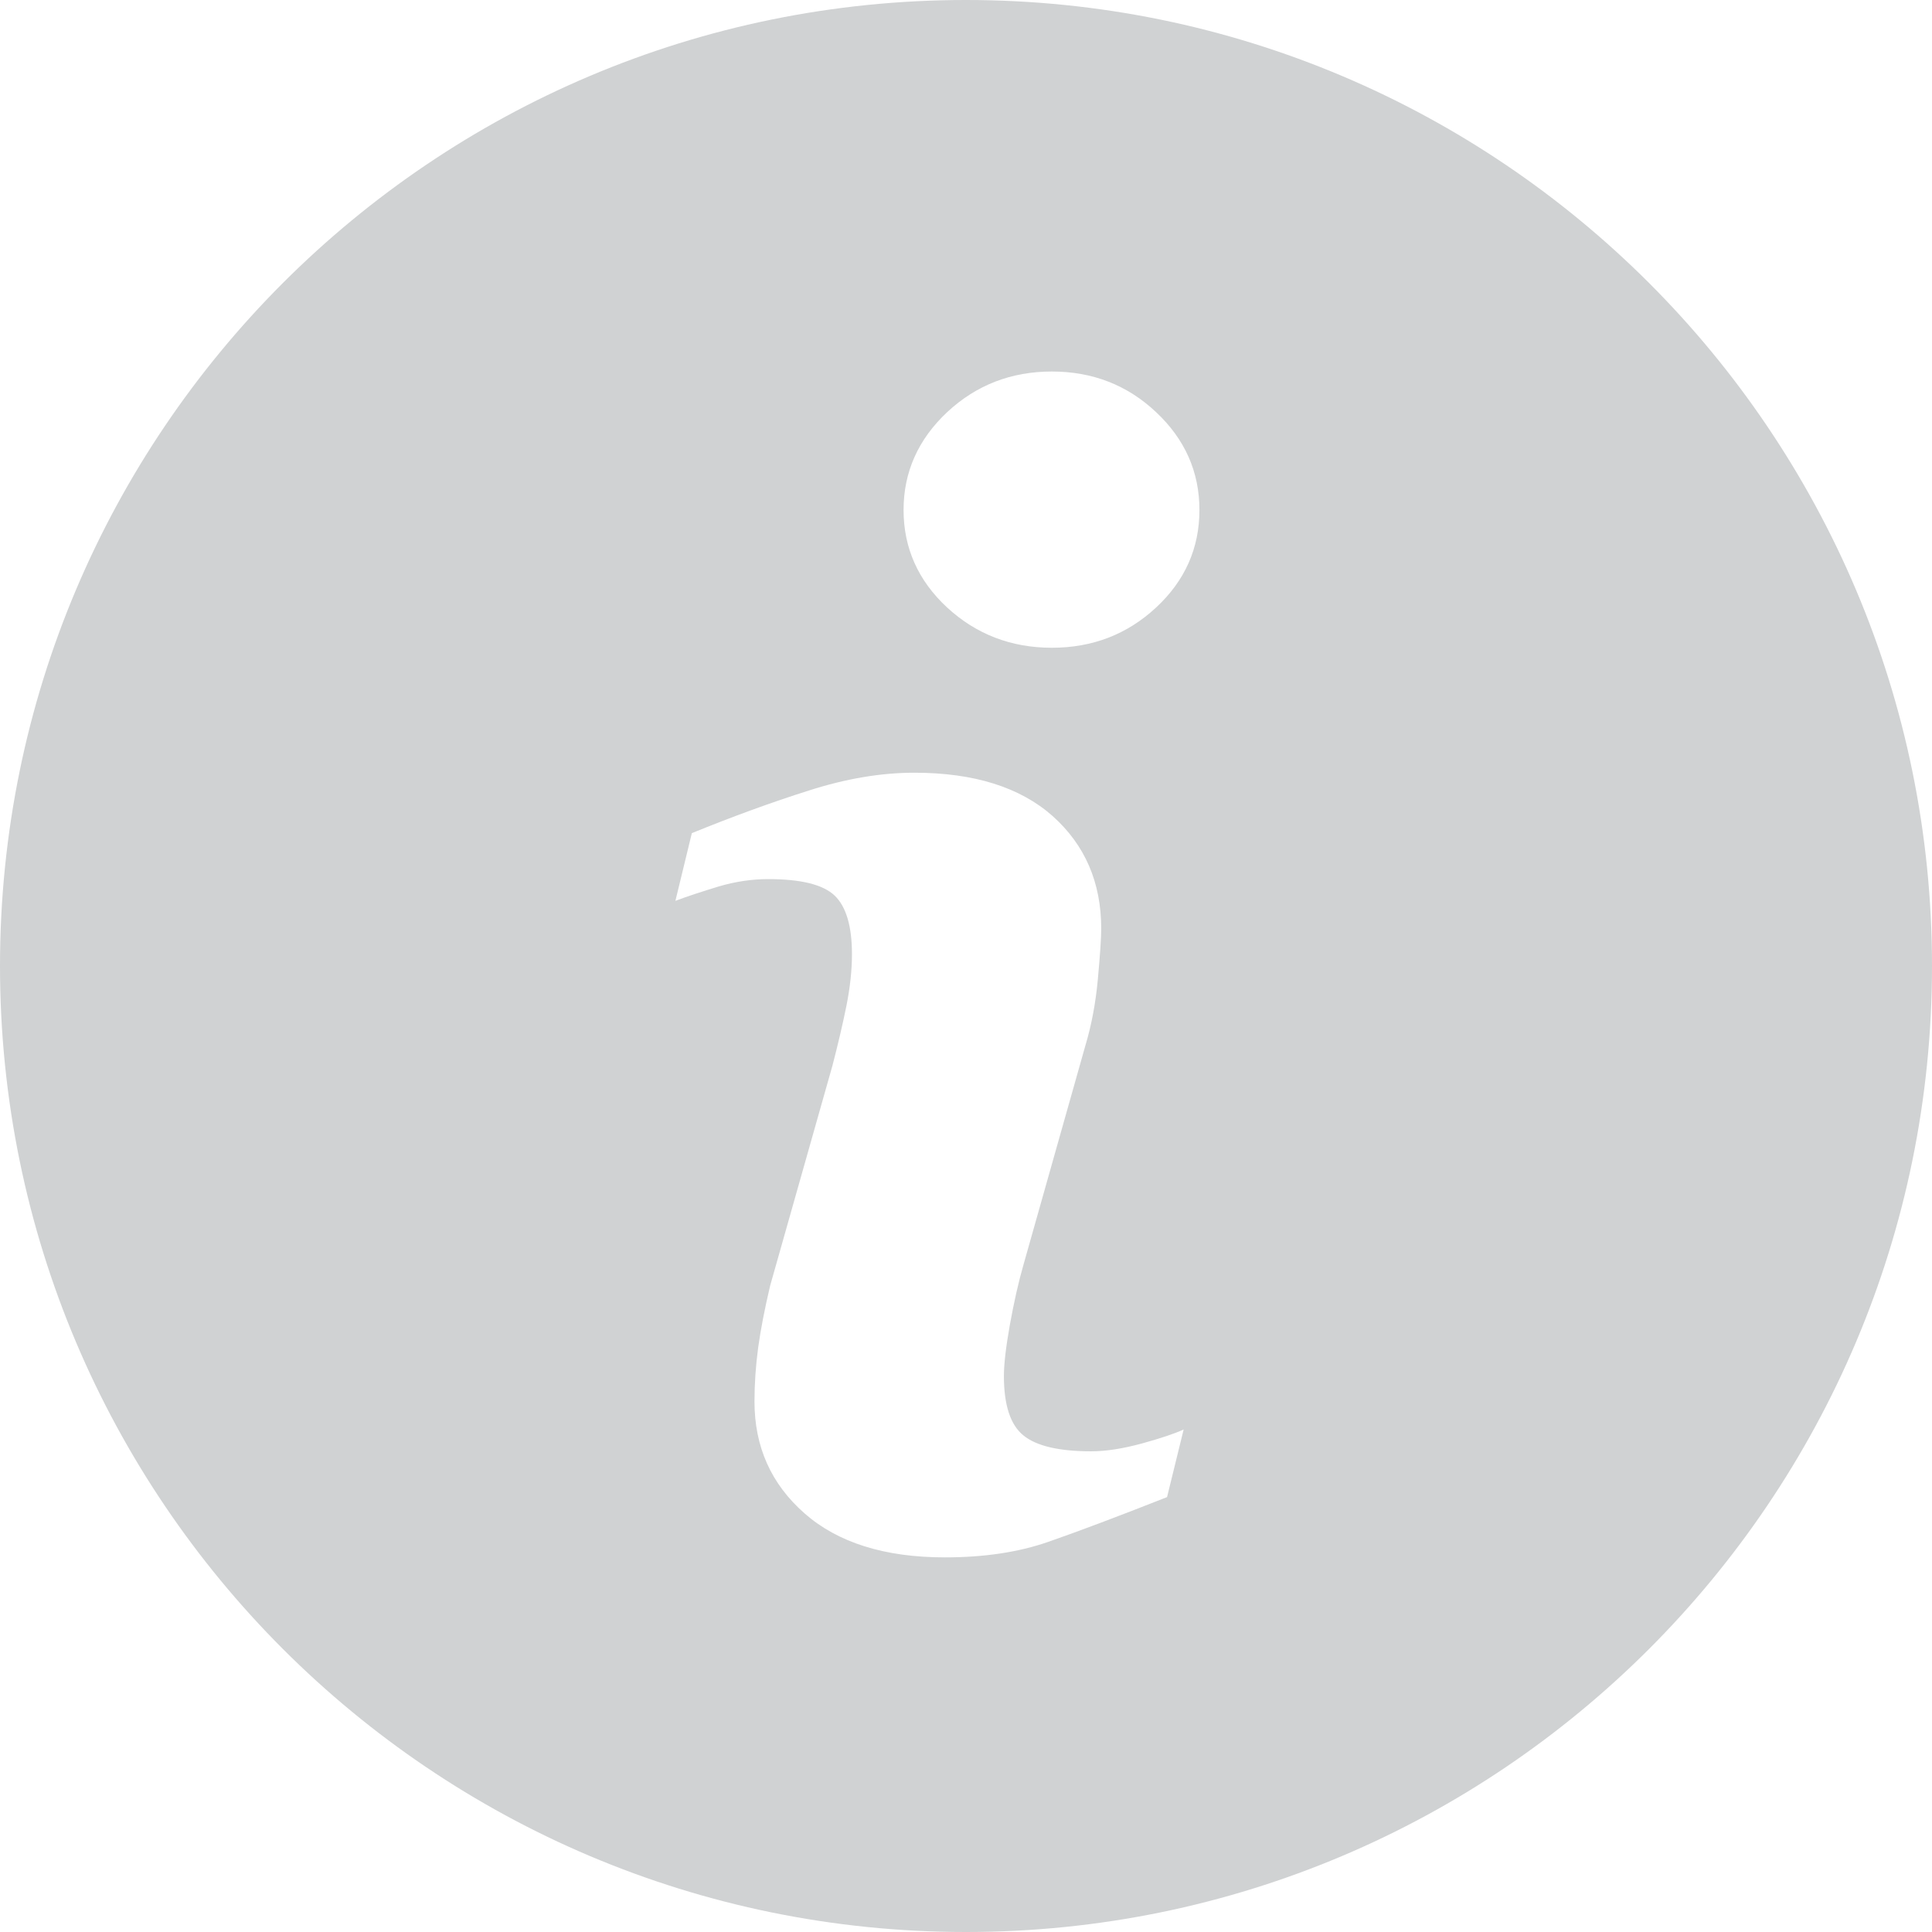
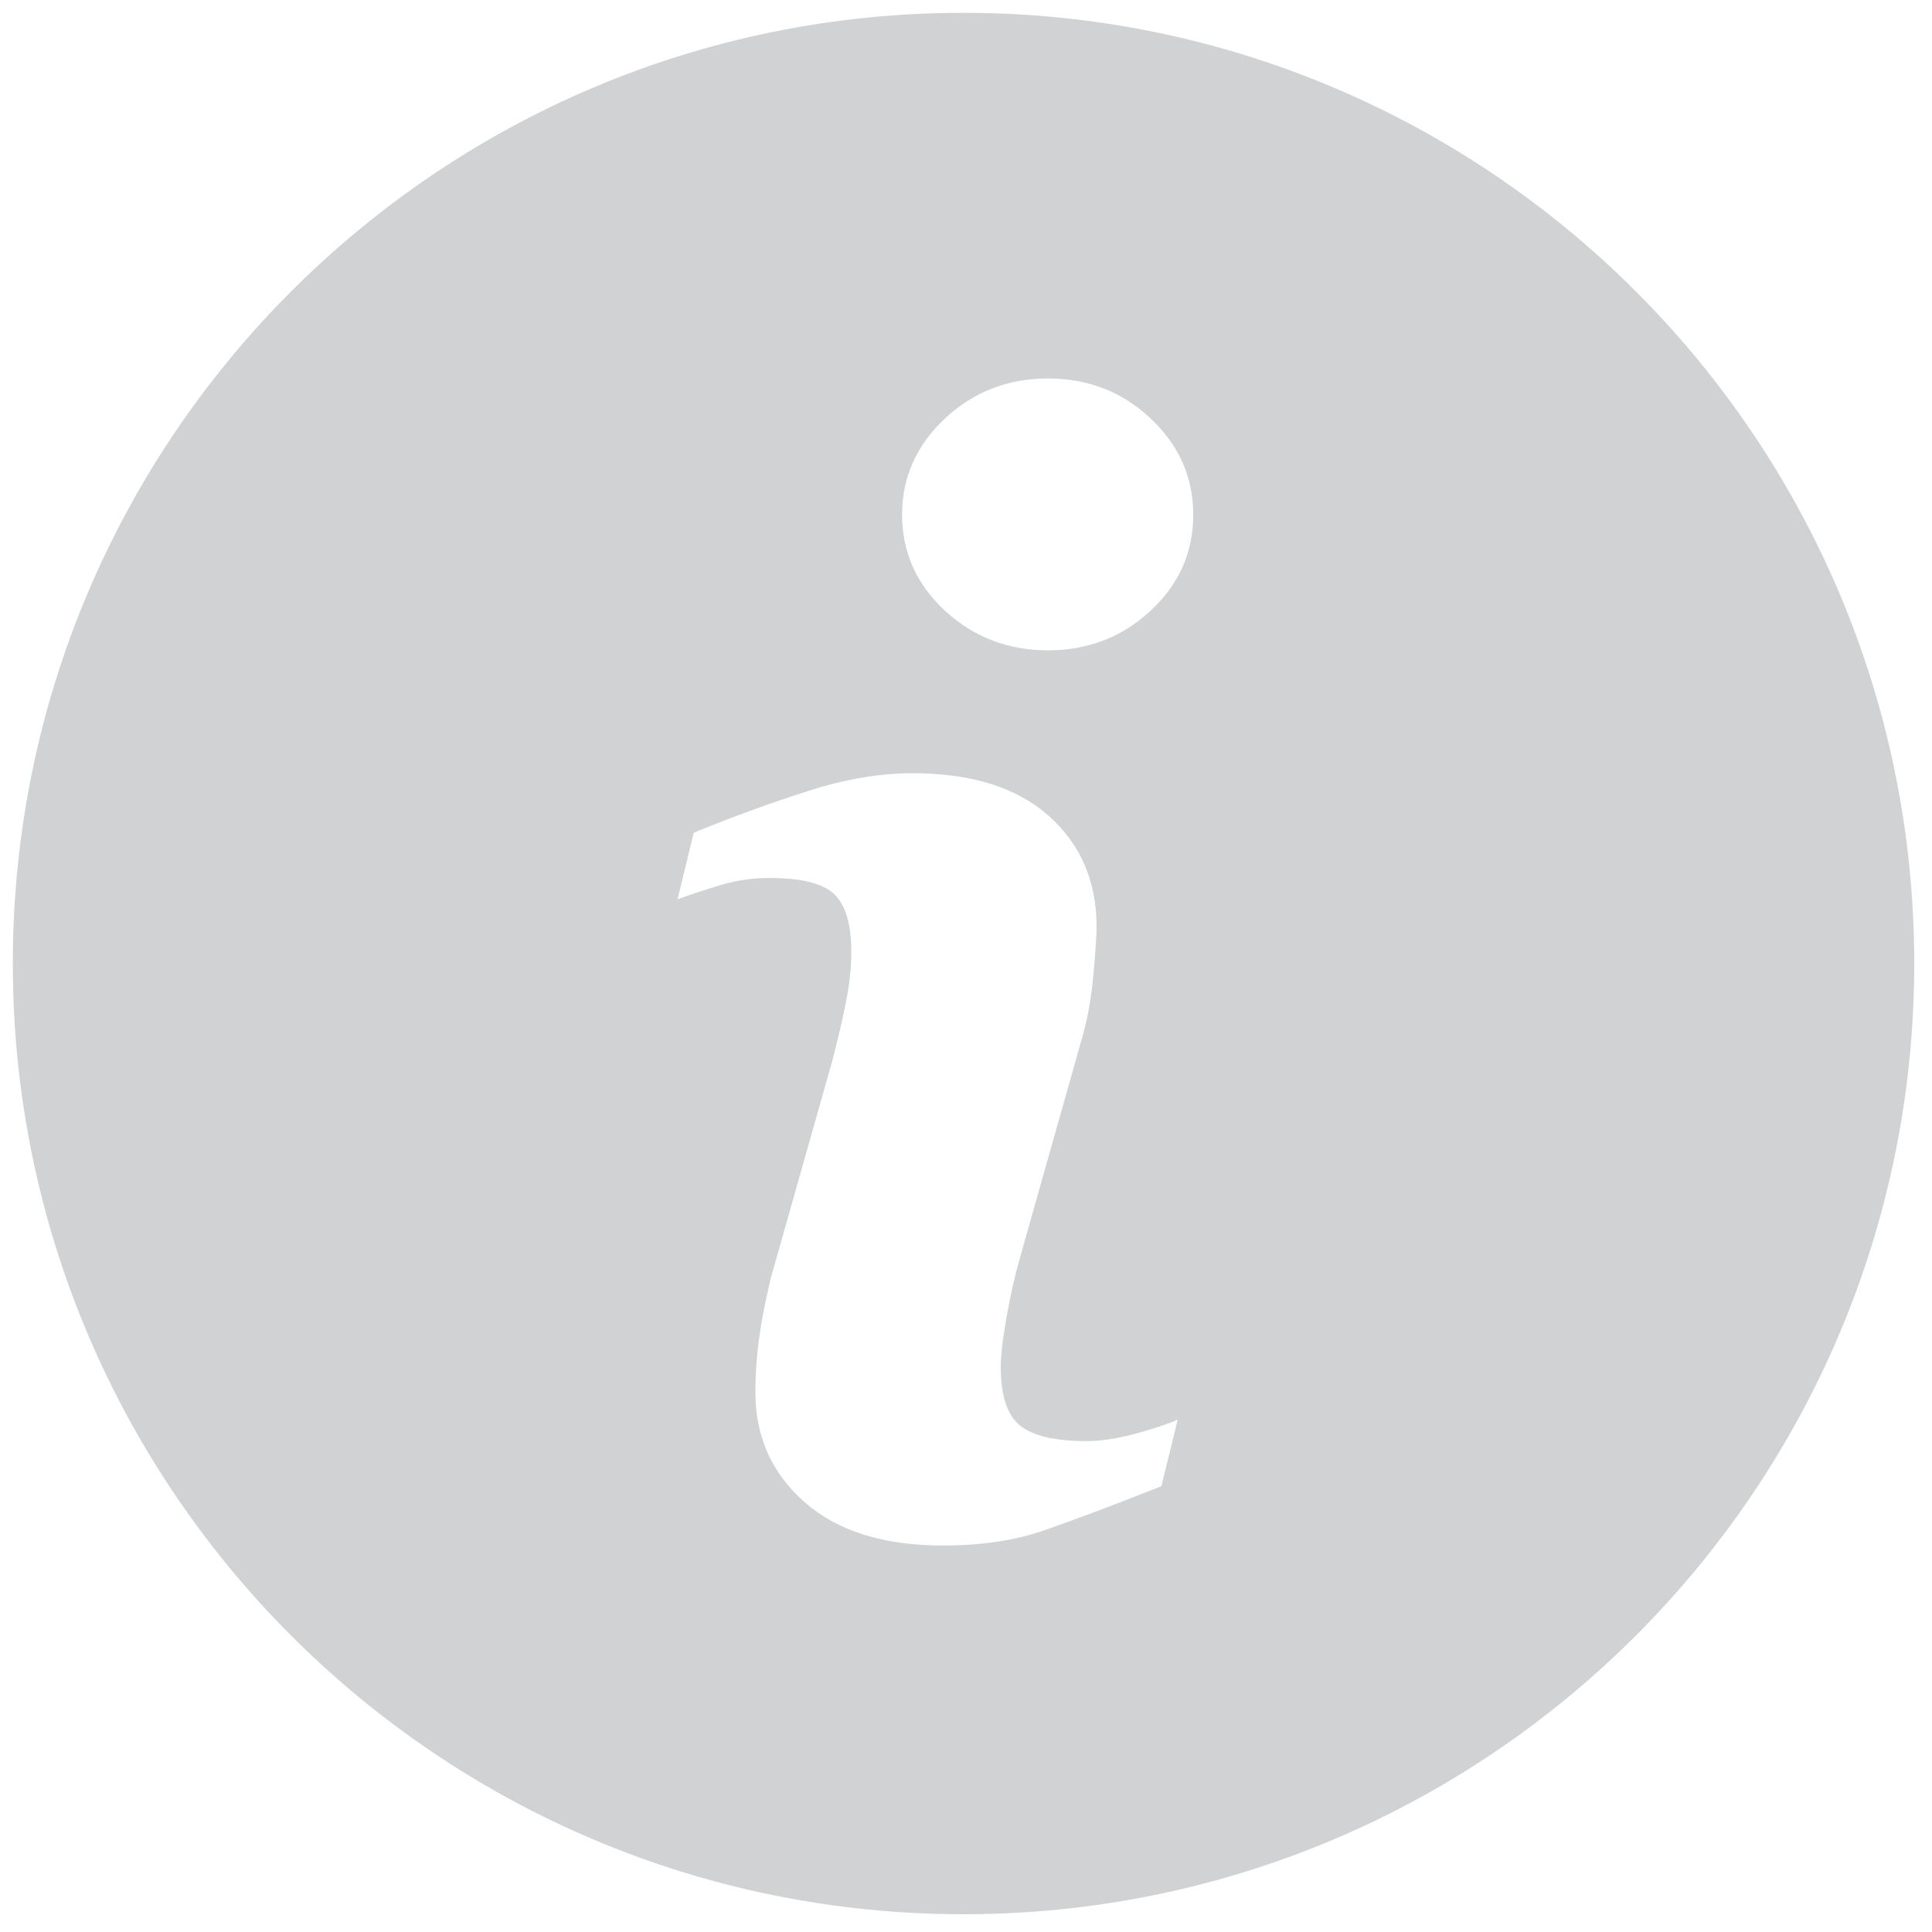
- <svg xmlns="http://www.w3.org/2000/svg" version="1.1" id="Capa_1" x="0px" y="0px" viewBox="0 0 23.625 23.625" style="enable-background:new 0 0 23.625 23.625;" xml:space="preserve">
-   <defs id="defs39" />
-   <g id="g4">
-     <path style="fill:#d0d2d3;fill-opacity:1" d="M11.812,0C5.289,0,0,5.289,0,11.812s5.289,11.813,11.812,11.813s11.813-5.29,11.813-11.813   S18.335,0,11.812,0z M14.271,18.307c-0.608,0.24-1.092,0.422-1.455,0.548c-0.362,0.126-0.783,0.189-1.262,0.189   c-0.736,0-1.309-0.18-1.717-0.539s-0.611-0.814-0.611-1.367c0-0.215,0.015-0.435,0.045-0.659c0.031-0.224,0.08-0.476,0.147-0.759   l0.761-2.688c0.067-0.258,0.125-0.503,0.171-0.731c0.046-0.23,0.068-0.441,0.068-0.633c0-0.342-0.071-0.582-0.212-0.717   c-0.143-0.135-0.412-0.201-0.813-0.201c-0.196,0-0.398,0.029-0.605,0.09c-0.205,0.063-0.383,0.12-0.529,0.176l0.201-0.828   c0.498-0.203,0.975-0.377,1.43-0.521c0.455-0.146,0.885-0.218,1.29-0.218c0.731,0,1.295,0.178,1.692,0.53   c0.395,0.353,0.594,0.812,0.594,1.376c0,0.117-0.014,0.323-0.041,0.617c-0.027,0.295-0.078,0.564-0.152,0.811l-0.757,2.68   c-0.062,0.215-0.117,0.461-0.167,0.736c-0.049,0.275-0.073,0.485-0.073,0.626c0,0.356,0.079,0.599,0.239,0.728   c0.158,0.129,0.435,0.194,0.827,0.194c0.185,0,0.392-0.033,0.626-0.097c0.232-0.064,0.4-0.121,0.506-0.17L14.271,18.307z    M14.137,7.429c-0.353,0.328-0.778,0.492-1.275,0.492c-0.496,0-0.924-0.164-1.28-0.492c-0.354-0.328-0.533-0.727-0.533-1.193   c0-0.465,0.18-0.865,0.533-1.196c0.356-0.332,0.784-0.497,1.28-0.497c0.497,0,0.923,0.165,1.275,0.497   c0.353,0.331,0.53,0.731,0.53,1.196C14.667,6.703,14.49,7.101,14.137,7.429z" id="path2" />
+ <svg xmlns="http://www.w3.org/2000/svg" width="46" height="46">
+   <g>
+     <rect fill="none" id="canvas_background" height="48" width="48" y="-1" x="-1" />
  </g>
-   <g id="g6" />
-   <g id="g8" />
-   <g id="g10" />
-   <g id="g12" />
-   <g id="g14" />
-   <g id="g16" />
-   <g id="g18" />
-   <g id="g20" />
-   <g id="g22" />
-   <g id="g24" />
-   <g id="g26" />
-   <g id="g28" />
-   <g id="g30" />
-   <g id="g32" />
-   <g id="g34" />
+   <g>
+     <g stroke="null" id="g4">
+       <path stroke="null" fill="#d0d2d3" id="path2" d="m22.94,0.305c-12.5,0 -22.635,10.135 -22.635,22.635s10.135,22.637 22.635,22.637s22.637,-10.137 22.637,-22.637s-10.137,-22.635 -22.637,-22.635zm4.712,35.081c-1.165,0.46 -2.093,0.809 -2.788,1.05c-0.694,0.241 -1.5,0.362 -2.418,0.362c-1.41,0 -2.508,-0.345 -3.29,-1.033s-1.171,-1.56 -1.171,-2.62c0,-0.412 0.029,-0.834 0.086,-1.263c0.059,-0.429 0.153,-0.912 0.282,-1.454l1.458,-5.151c0.128,-0.494 0.24,-0.964 0.328,-1.401c0.088,-0.441 0.13,-0.845 0.13,-1.213c0,-0.655 -0.136,-1.115 -0.406,-1.374c-0.274,-0.259 -0.79,-0.385 -1.558,-0.385c-0.376,0 -0.763,0.056 -1.159,0.172c-0.393,0.121 -0.734,0.23 -1.014,0.337l0.385,-1.587c0.954,-0.389 1.868,-0.722 2.74,-0.998c0.872,-0.28 1.696,-0.418 2.472,-0.418c1.401,0 2.482,0.341 3.242,1.016c0.757,0.676 1.138,1.556 1.138,2.637c0,0.224 -0.027,0.619 -0.079,1.182c-0.052,0.565 -0.149,1.081 -0.291,1.554l-1.451,5.136c-0.119,0.412 -0.224,0.883 -0.32,1.41c-0.094,0.527 -0.14,0.929 -0.14,1.2c0,0.682 0.151,1.148 0.458,1.395c0.303,0.247 0.834,0.372 1.585,0.372c0.355,0 0.751,-0.063 1.2,-0.186c0.445,-0.123 0.767,-0.232 0.97,-0.326l-0.389,1.585zm-0.257,-20.845c-0.676,0.629 -1.491,0.943 -2.443,0.943c-0.95,0 -1.771,-0.314 -2.453,-0.943c-0.678,-0.629 -1.021,-1.393 -1.021,-2.286c0,-0.891 0.345,-1.658 1.021,-2.292c0.682,-0.636 1.502,-0.952 2.453,-0.952c0.952,0 1.769,0.316 2.443,0.952c0.676,0.634 1.016,1.401 1.016,2.292c0,0.895 -0.339,1.658 -1.016,2.286z" />
+     </g>
+     <g id="g6" />
+     <g id="g8" />
+     <g id="g10" />
+     <g id="g12" />
+     <g id="g14" />
+     <g id="g16" />
+     <g id="g18" />
+     <g id="g20" />
+     <g id="g22" />
+     <g id="g24" />
+     <g id="g26" />
+     <g id="g28" />
+     <g id="g30" />
+     <g id="g32" />
+     <g id="g34" />
+   </g>
</svg>
